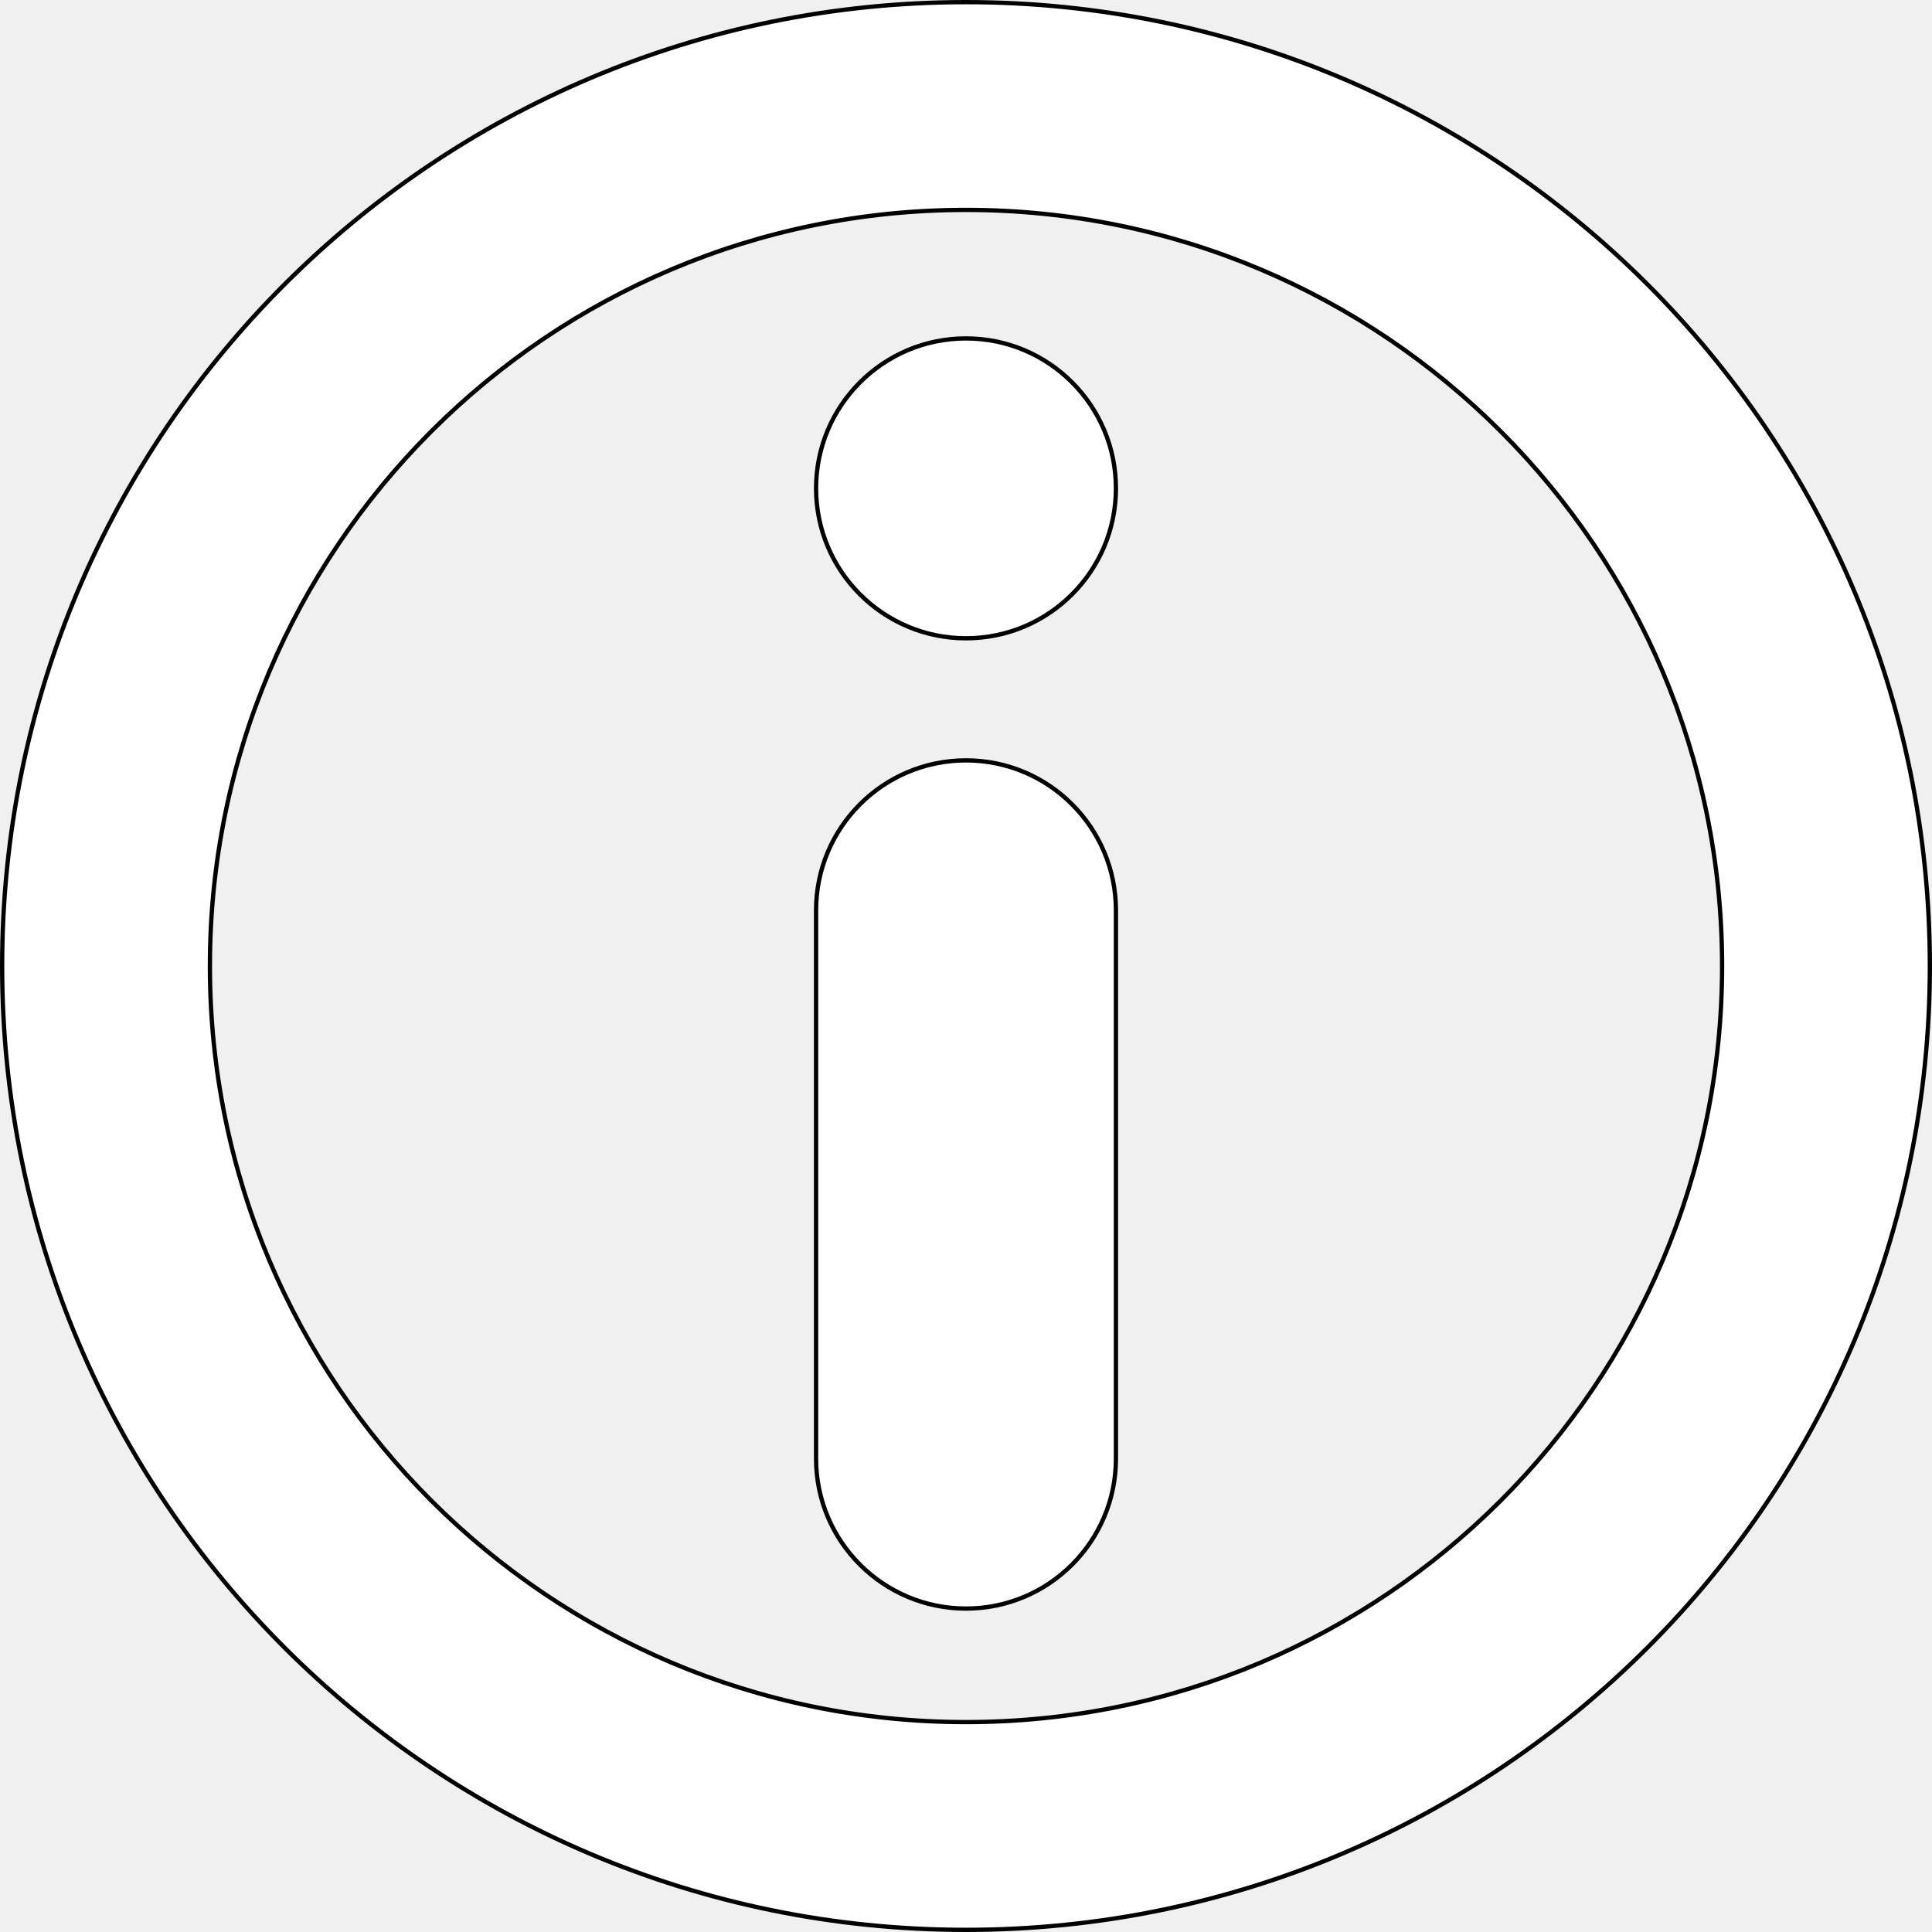
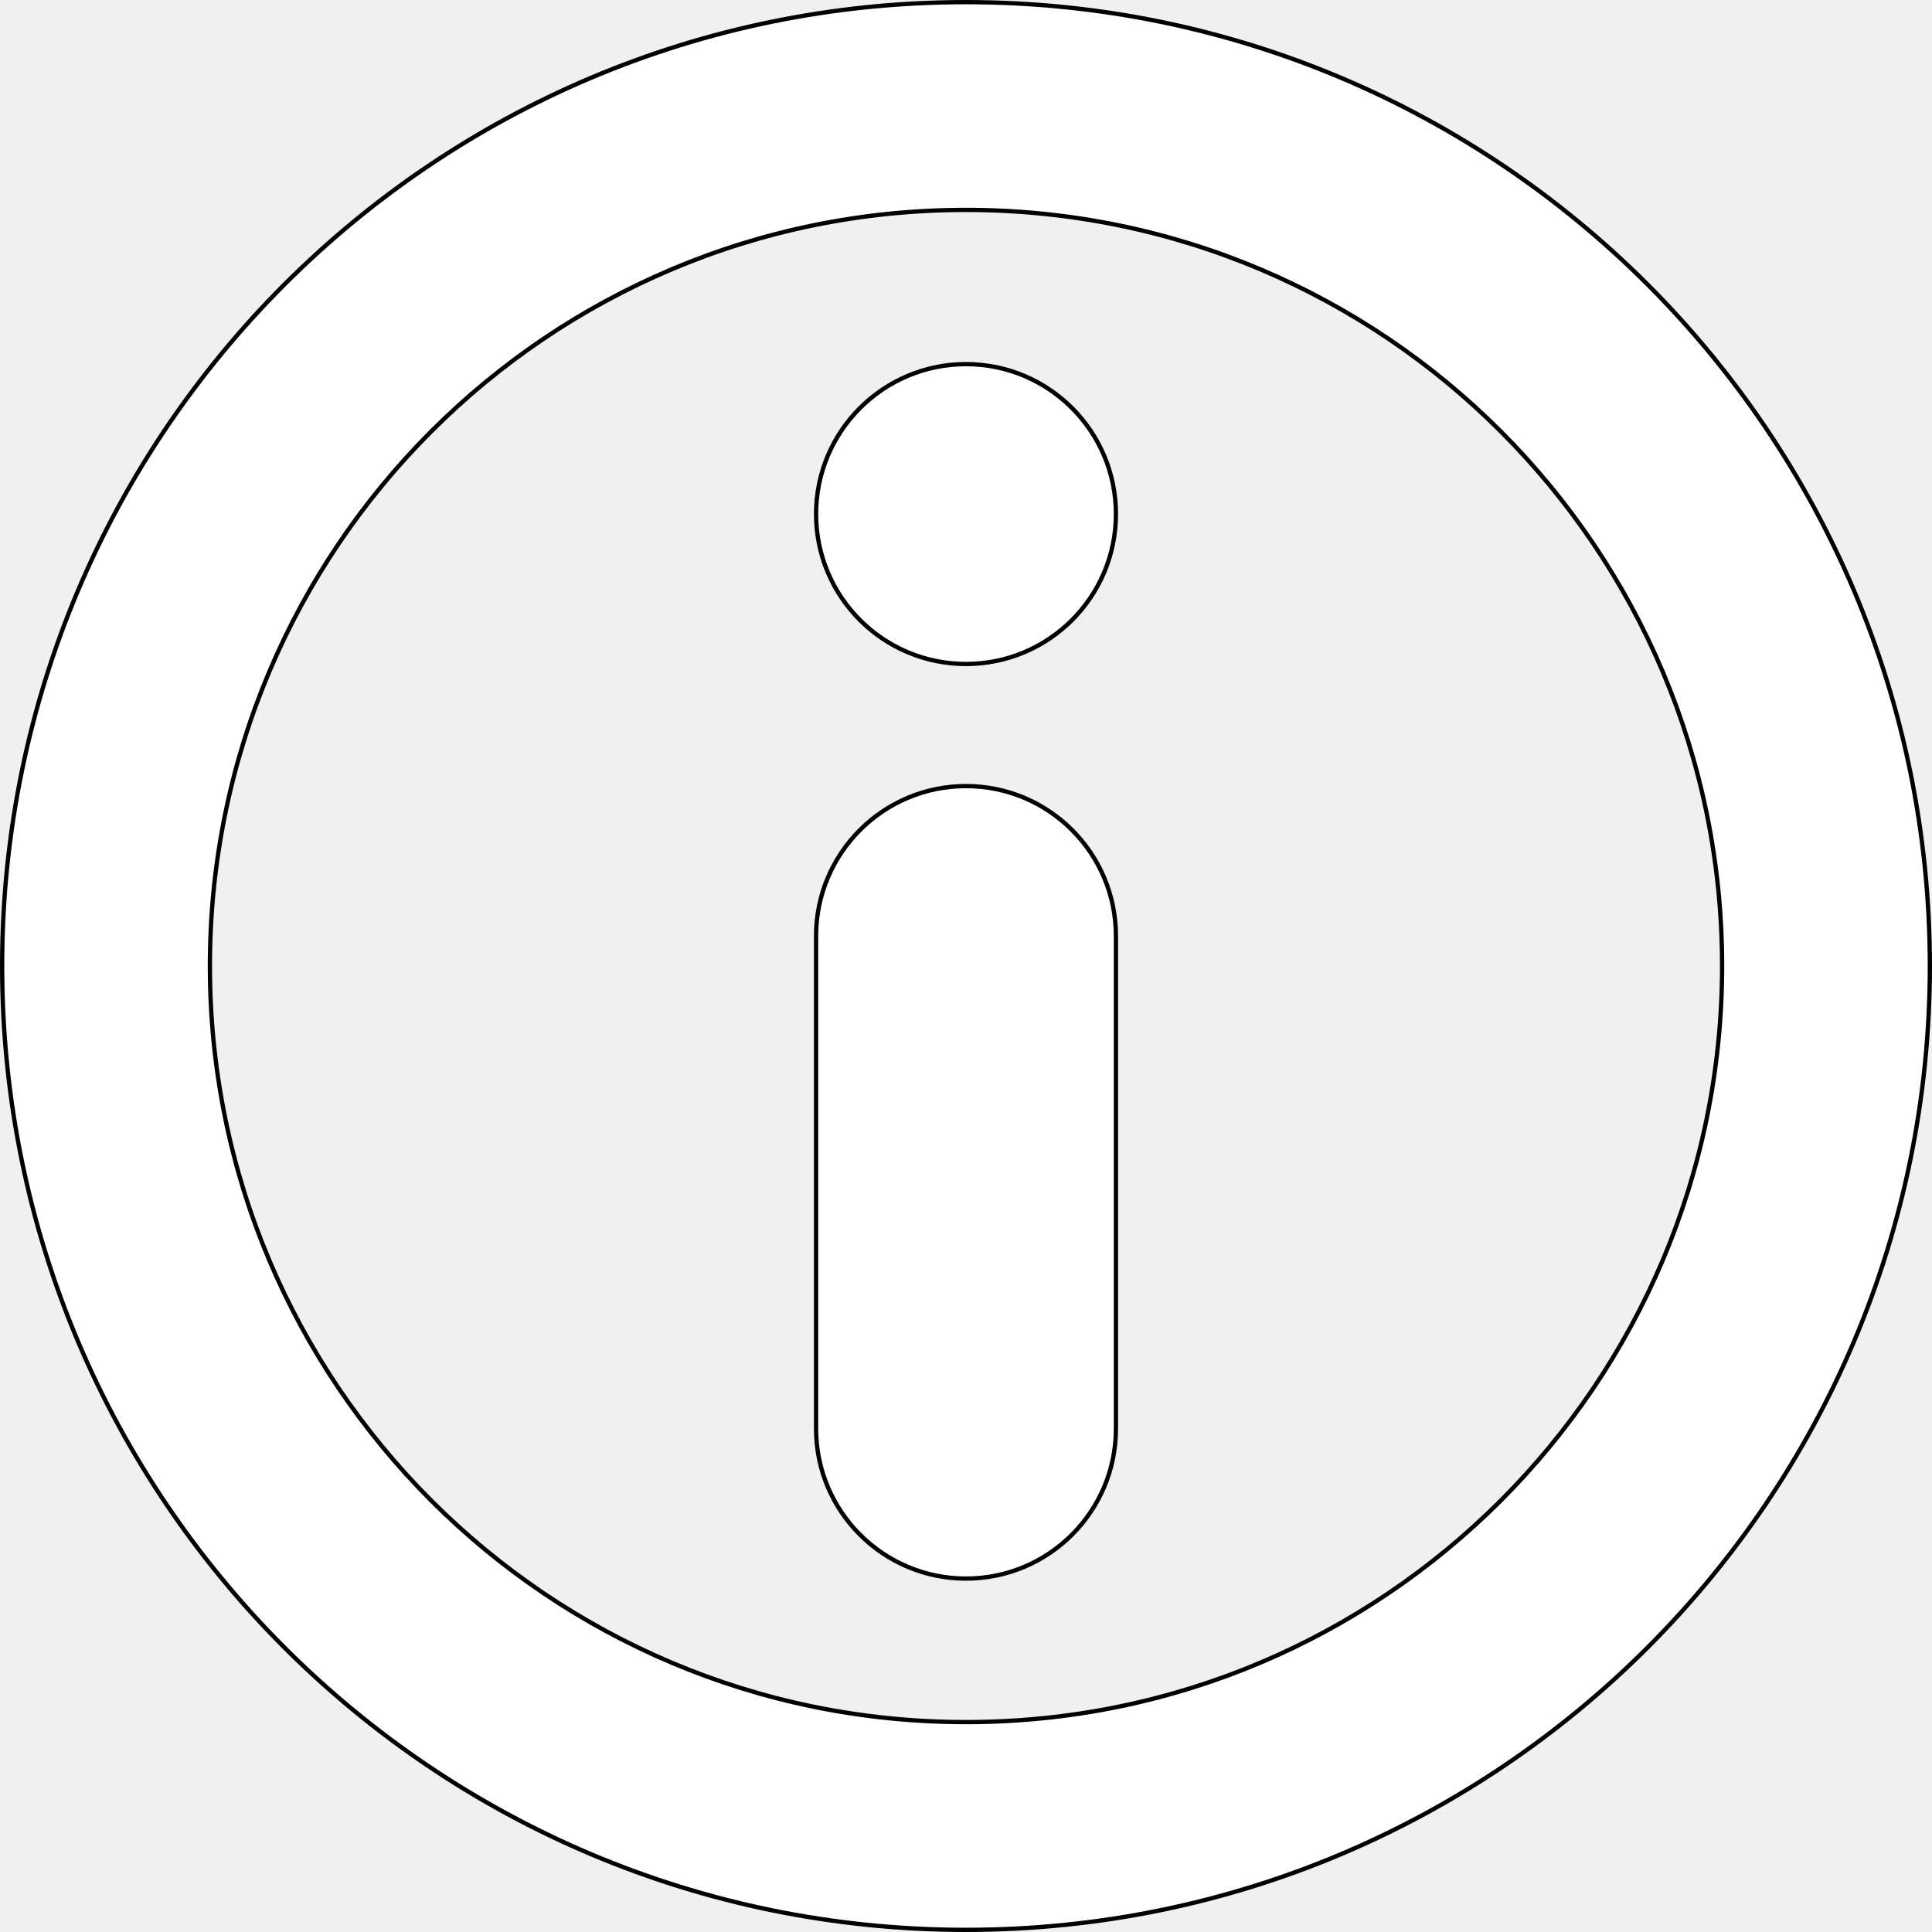
<svg xmlns="http://www.w3.org/2000/svg" viewBox="0 0 902 902">
  <defs>
    <style>
      .cls-1 {
        fill: #fff;
      }

      .cls-2 {
        fill: none;
        stroke: #000;
        stroke-miterlimit: 10;
        stroke-width: 2px;
      }
    </style>
  </defs>
  <g id="Layer_2" data-name="Layer 2">
    <g id="Icon-About">
-       <g>
+       <g id="Icon-About-2" data-name="Icon-About">
        <g>
          <path class="cls-1" d="M451,1C202.47,1,1,202.47,1,451S202.47,901,451,901,901,699.53,901,451,699.53,1,451,1Zm0,803C256,804,98,646,98,451S256,98,451,98,804,256,804,451,646,804,451,804Z" />
          <path class="cls-2" d="M451,1C202.47,1,1,202.47,1,451S202.47,901,451,901,901,699.53,901,451,699.53,1,451,1Zm0,803C256,804,98,646,98,451S256,98,451,98,804,256,804,451,646,804,451,804Z" />
        </g>
        <g>
-           <rect class="cls-1" x="381" y="355" width="140" height="396" rx="70" />
-           <rect class="cls-2" x="381" y="355" width="140" height="396" rx="70" />
+           <rect class="cls-1" x="381" y="367" width="140" height="370" rx="70" />
+           <rect class="cls-2" x="381" y="367" width="140" height="370" rx="70" />
        </g>
        <g>
-           <circle class="cls-1" cx="451" cy="228" r="70" />
-           <circle class="cls-2" cx="451" cy="228" r="70" />
+           <circle class="cls-1" cx="451" cy="240" r="70" />
+           <circle class="cls-2" cx="451" cy="240" r="70" />
        </g>
      </g>
    </g>
  </g>
</svg>
